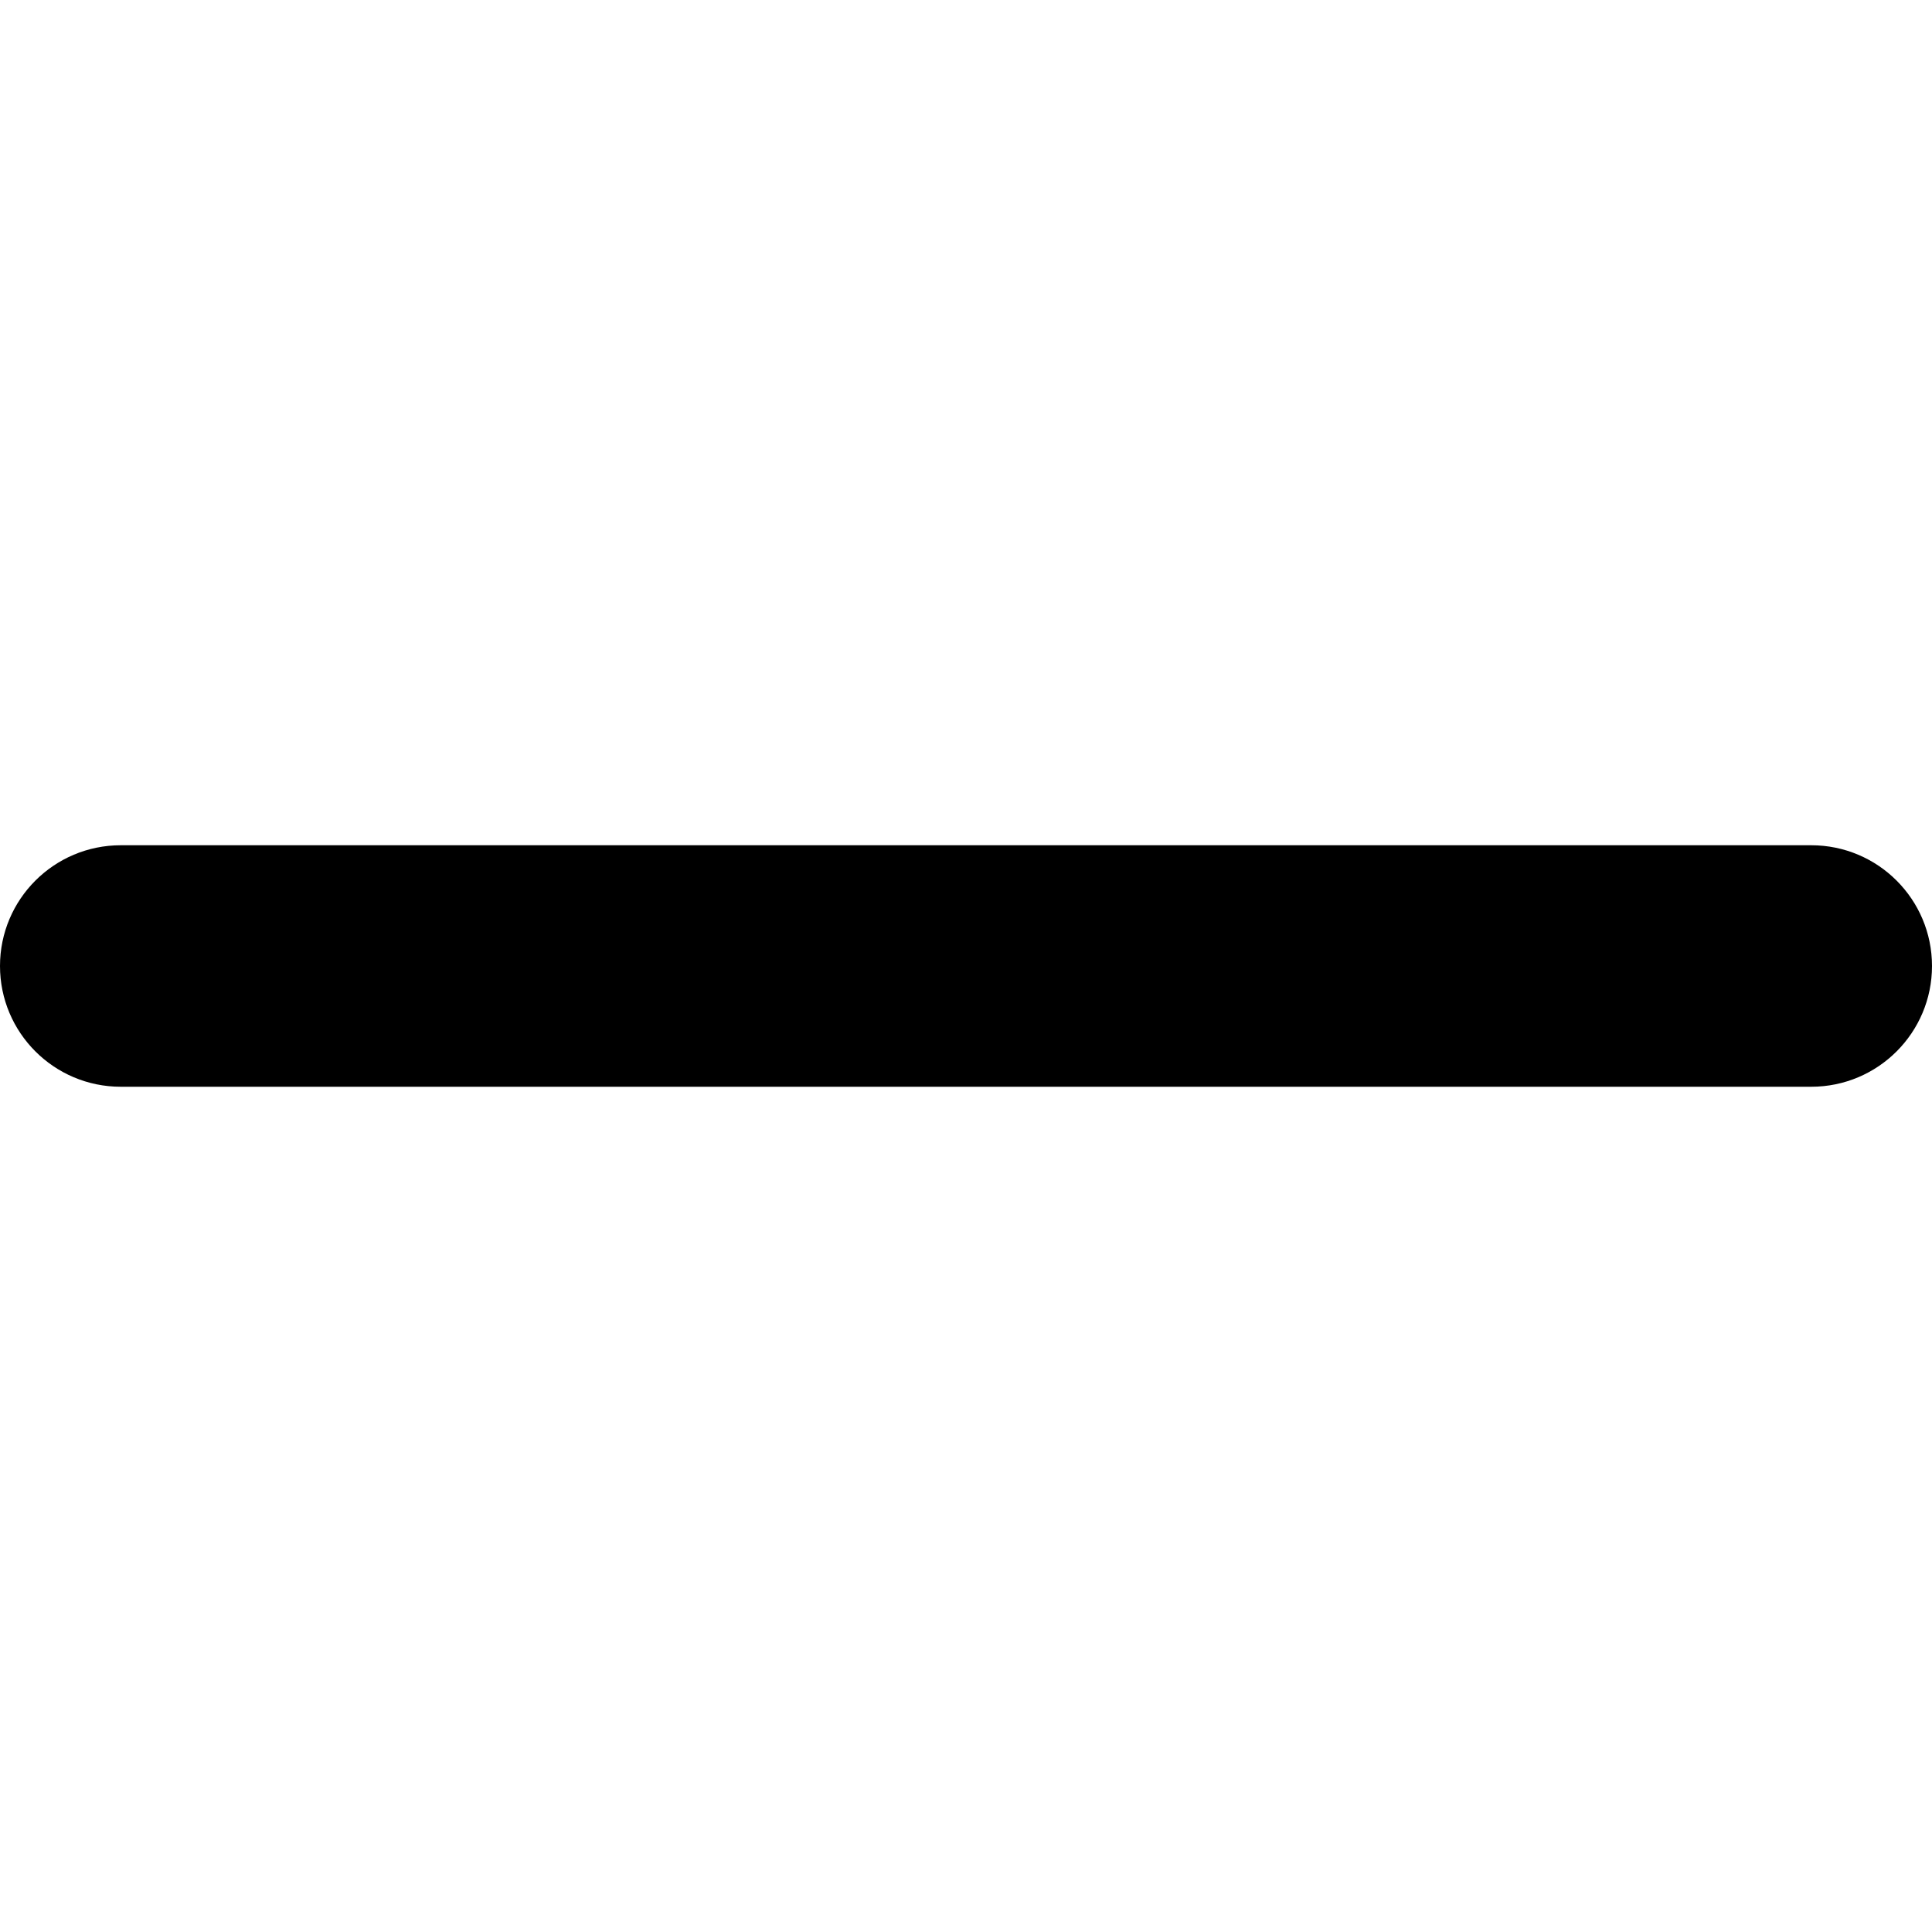
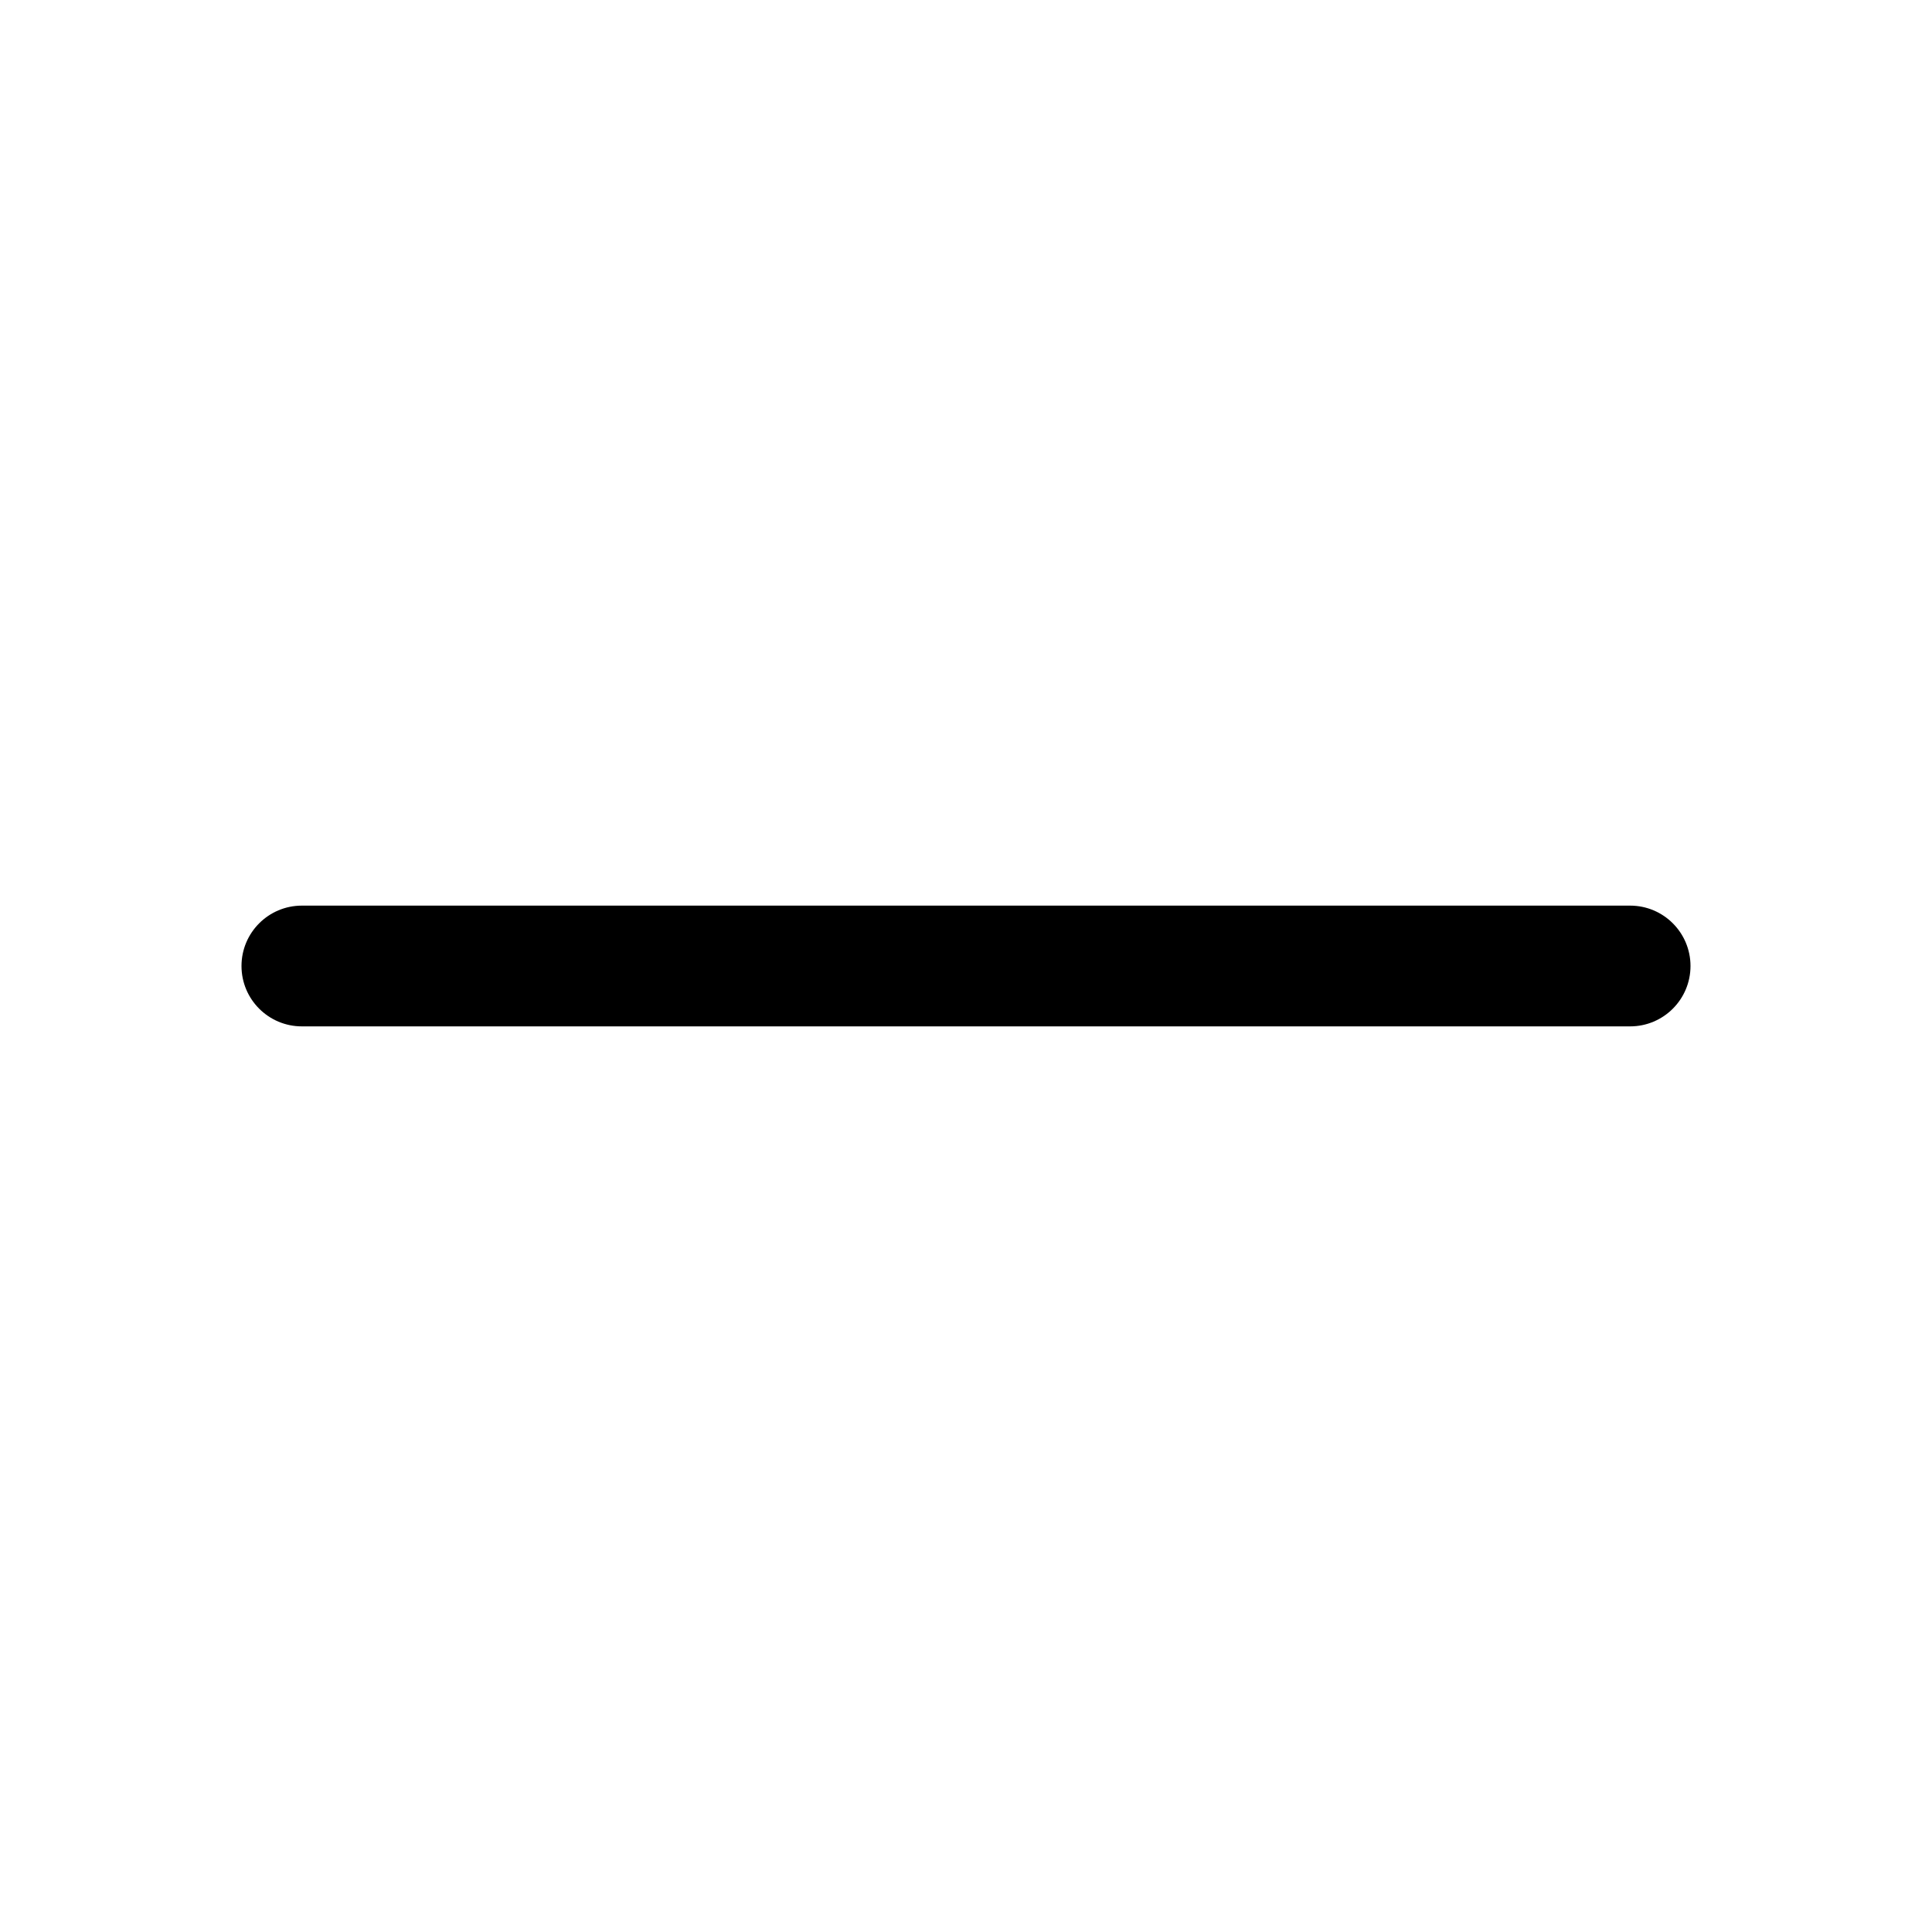
<svg xmlns="http://www.w3.org/2000/svg" width="16" height="16" fill="currentColor" class="bi bi-dash-lg" viewBox="0 0 16 16">
-   <path d="M0 8a1 1 0 0 1 1-1h14a1 1 0 1 1 0 2H1a1 1 0 0 1-1-1z" />
+   <path fill-rule="evenodd" d="M2 8a.5.5 0 0 1 .5-.5h11a.5.5 0 0 1 0 1h-11A.5.5 0 0 1 2 8Z" />
</svg>
